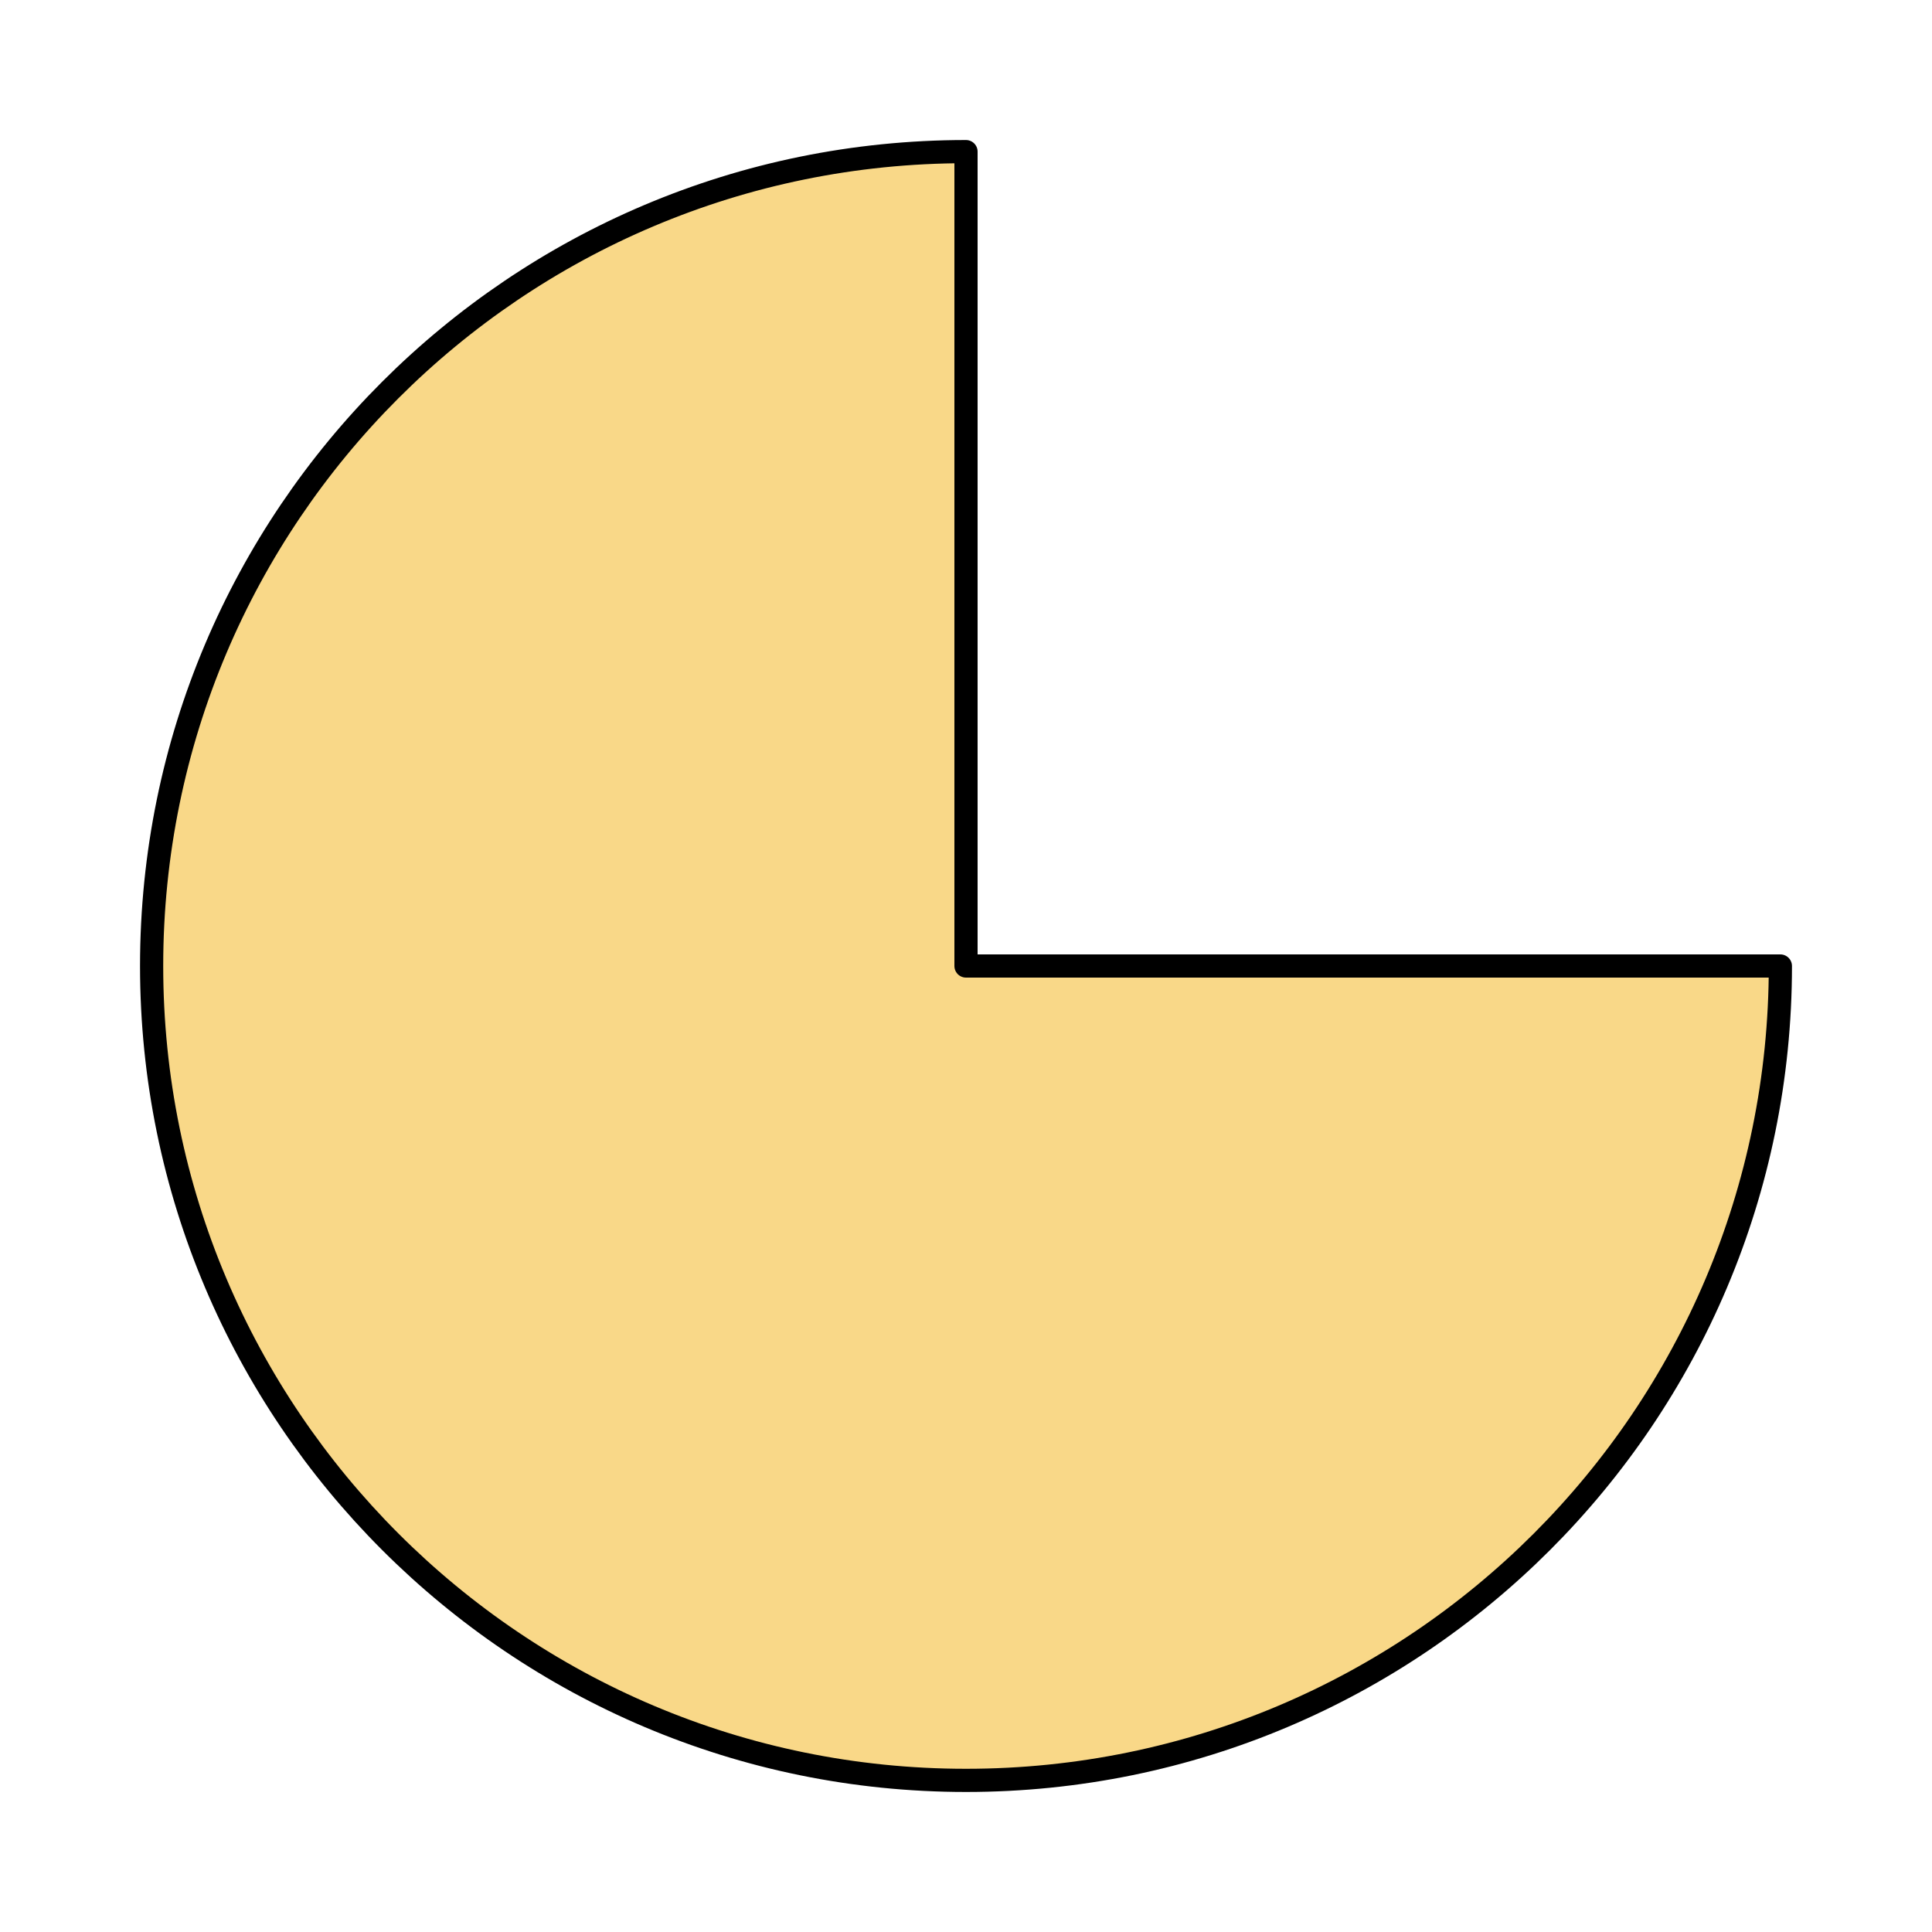
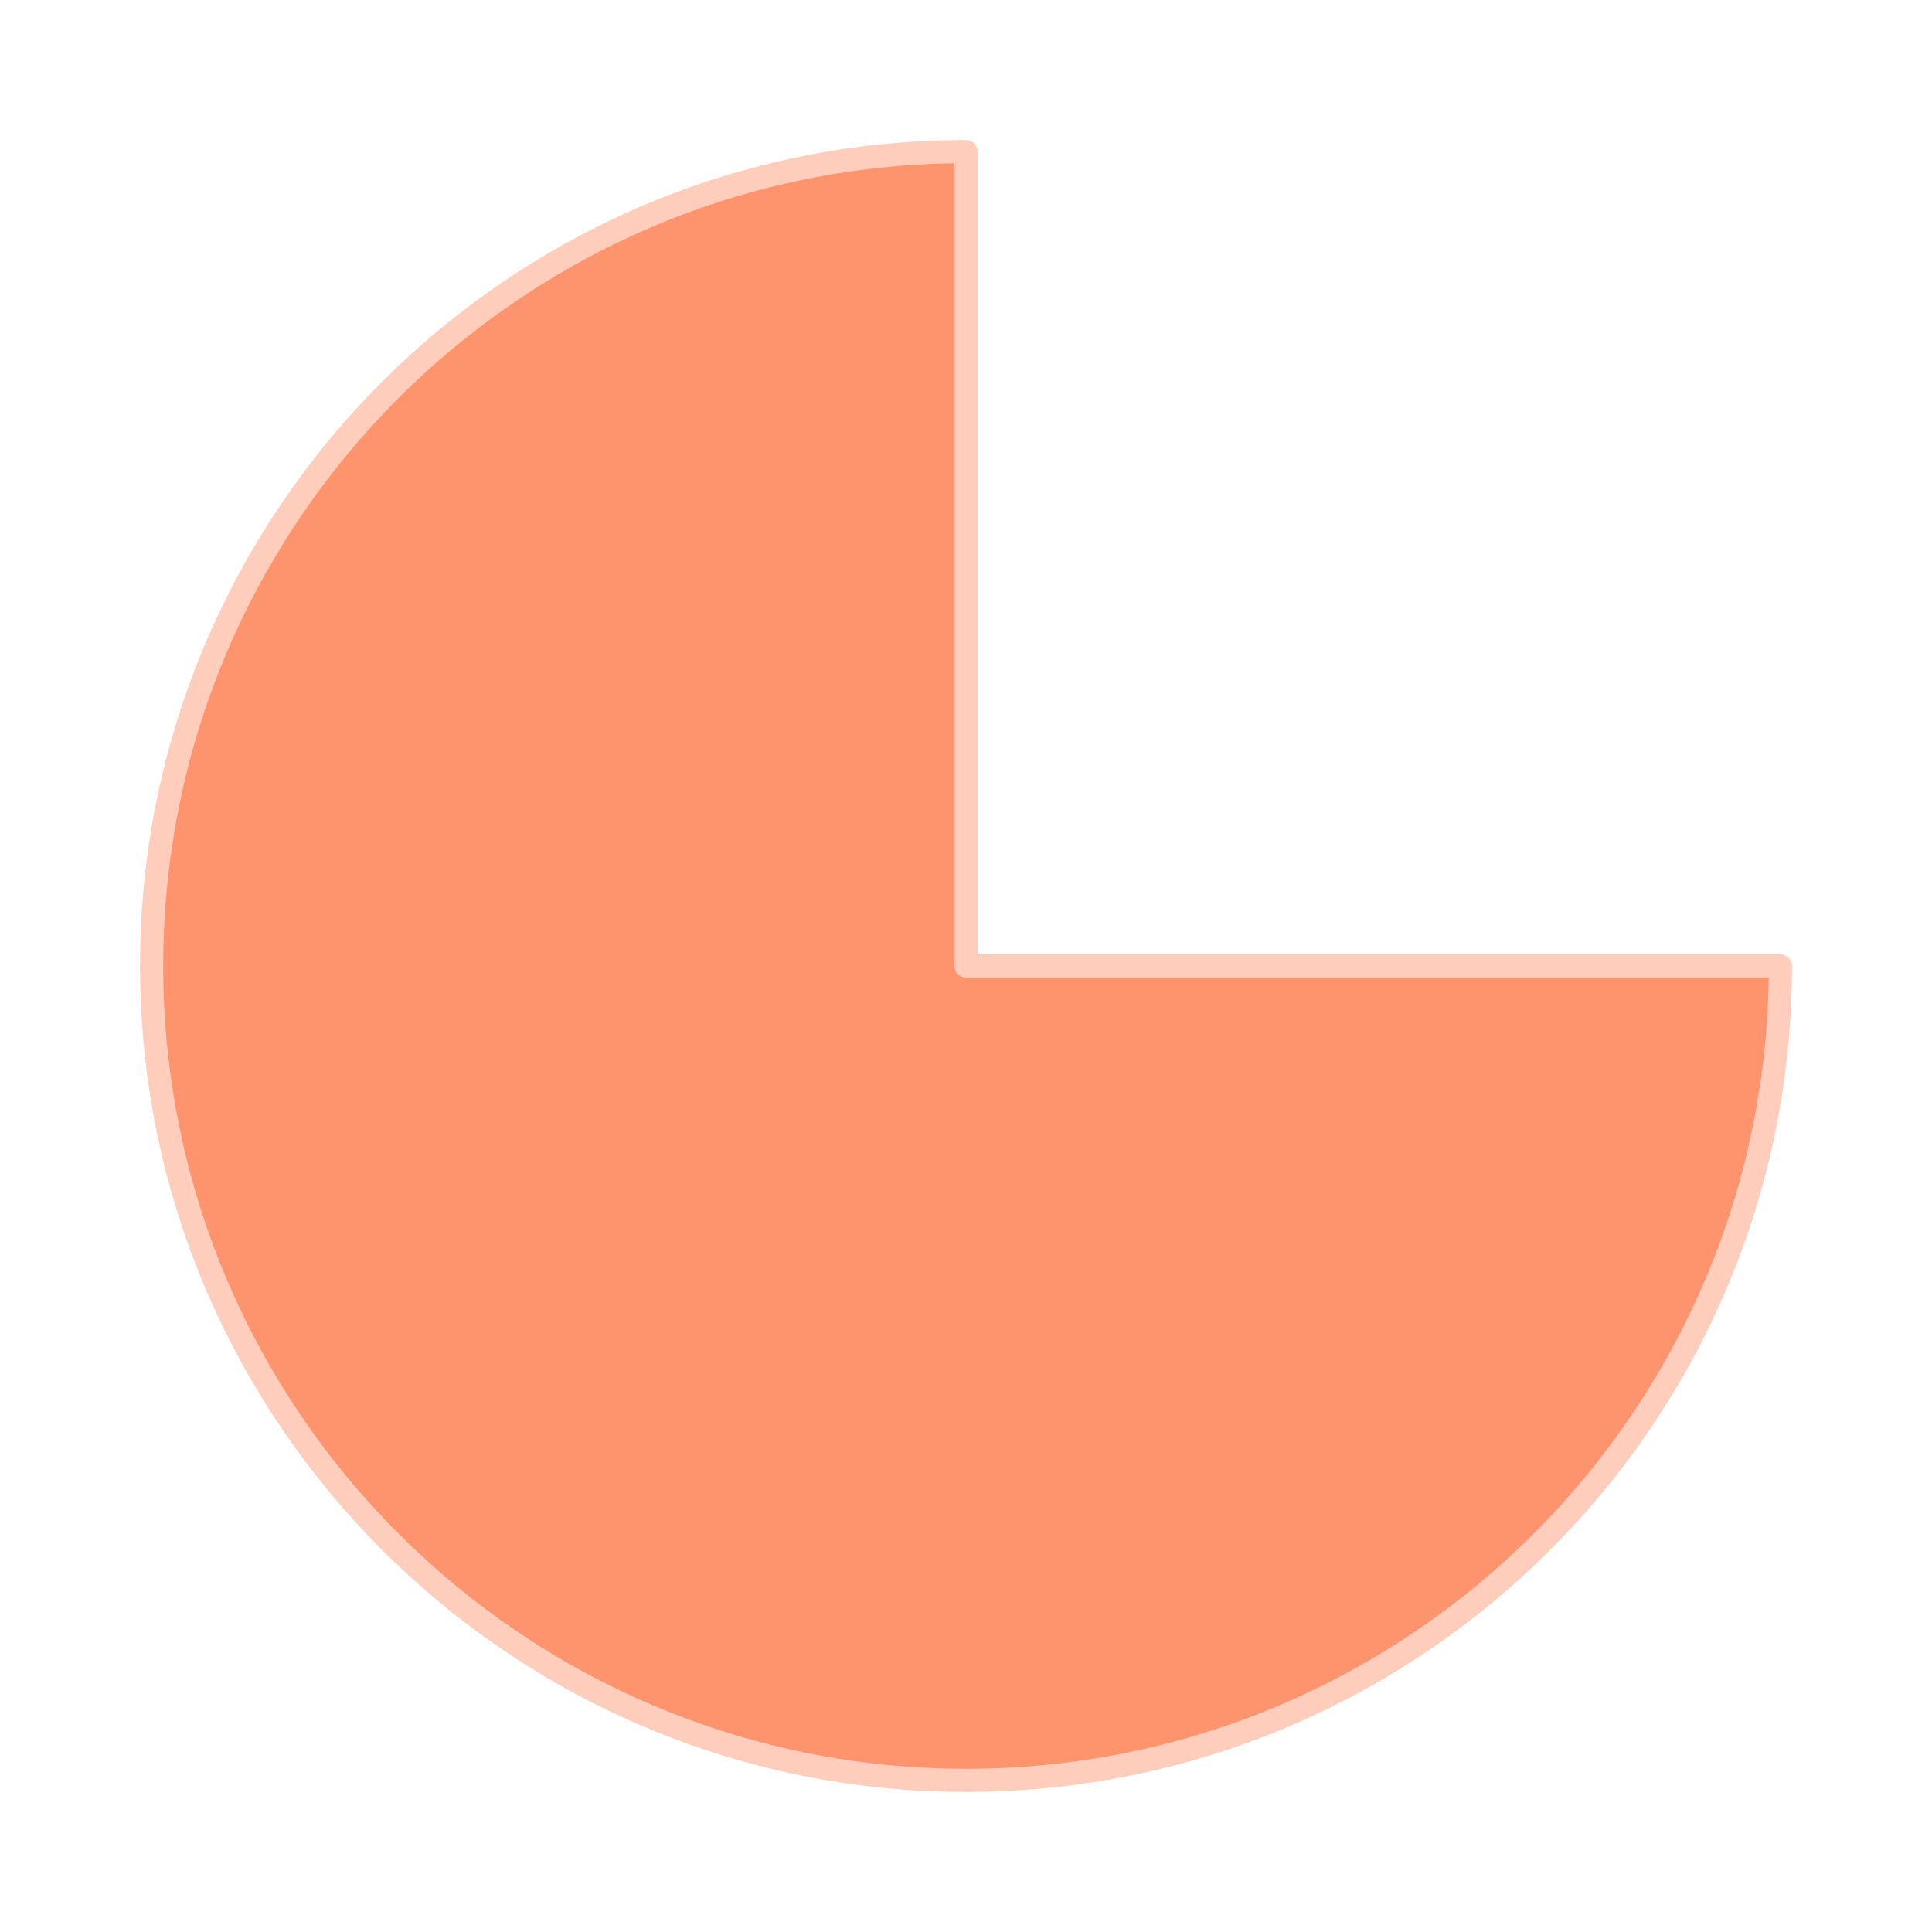
<svg xmlns="http://www.w3.org/2000/svg" width="100%" height="100%" viewBox="0 0 250 250" version="1.1" xml:space="preserve" style="fill-rule:evenodd;clip-rule:evenodd;stroke-linecap:round;stroke-linejoin:round;stroke-miterlimit:1.5;">
-   <path d="M125,19.62c-58.2,0 -105.38,47.18 -105.38,105.38c0,58.161 47.219,105.38 105.38,105.38c58.2,0 105.38,-47.18 105.38,-105.38l-105.38,0l0,-105.38Z" style="fill:#f9d888;stroke:#000;stroke-width:3px;" />
+   <path d="M125,19.62c-58.2,0 -105.38,47.18 -105.38,105.38c0,58.161 47.219,105.38 105.38,105.38c58.2,0 105.38,-47.18 105.38,-105.38l-105.38,0l0,-105.38Z" style="fill:#fd946e;stroke:#fecdbc;stroke-width:3px;" />
</svg>
